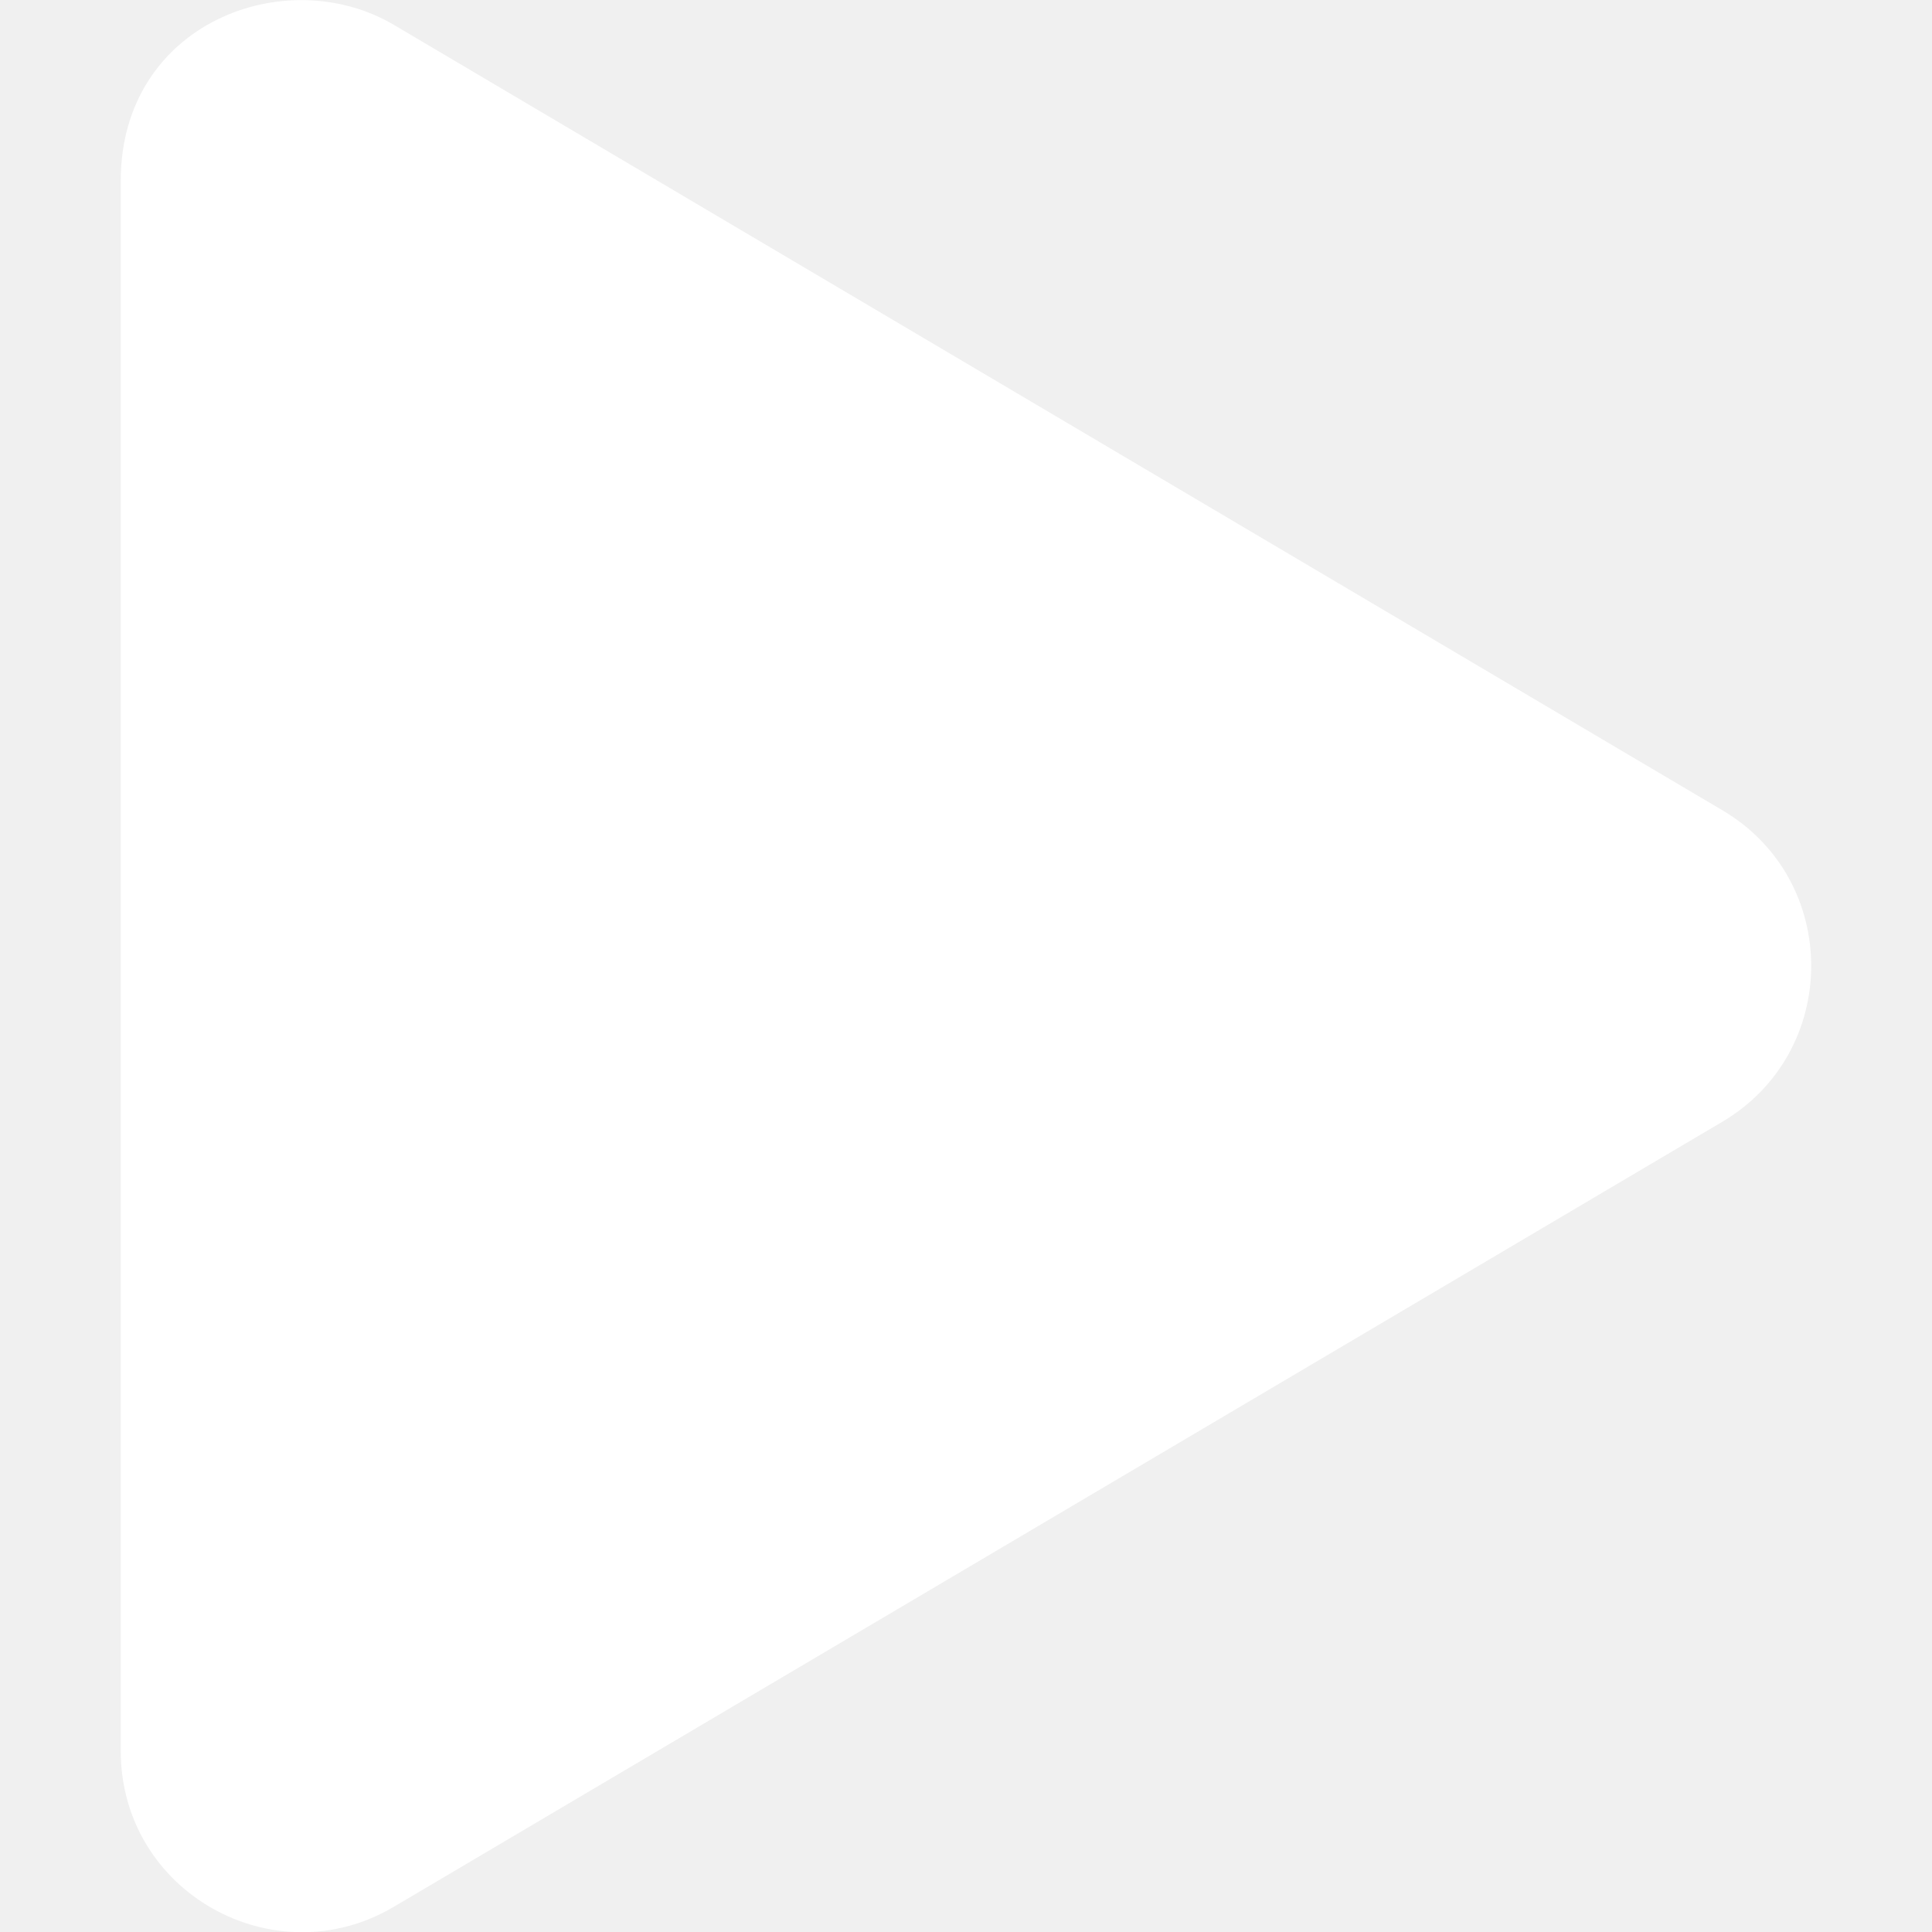
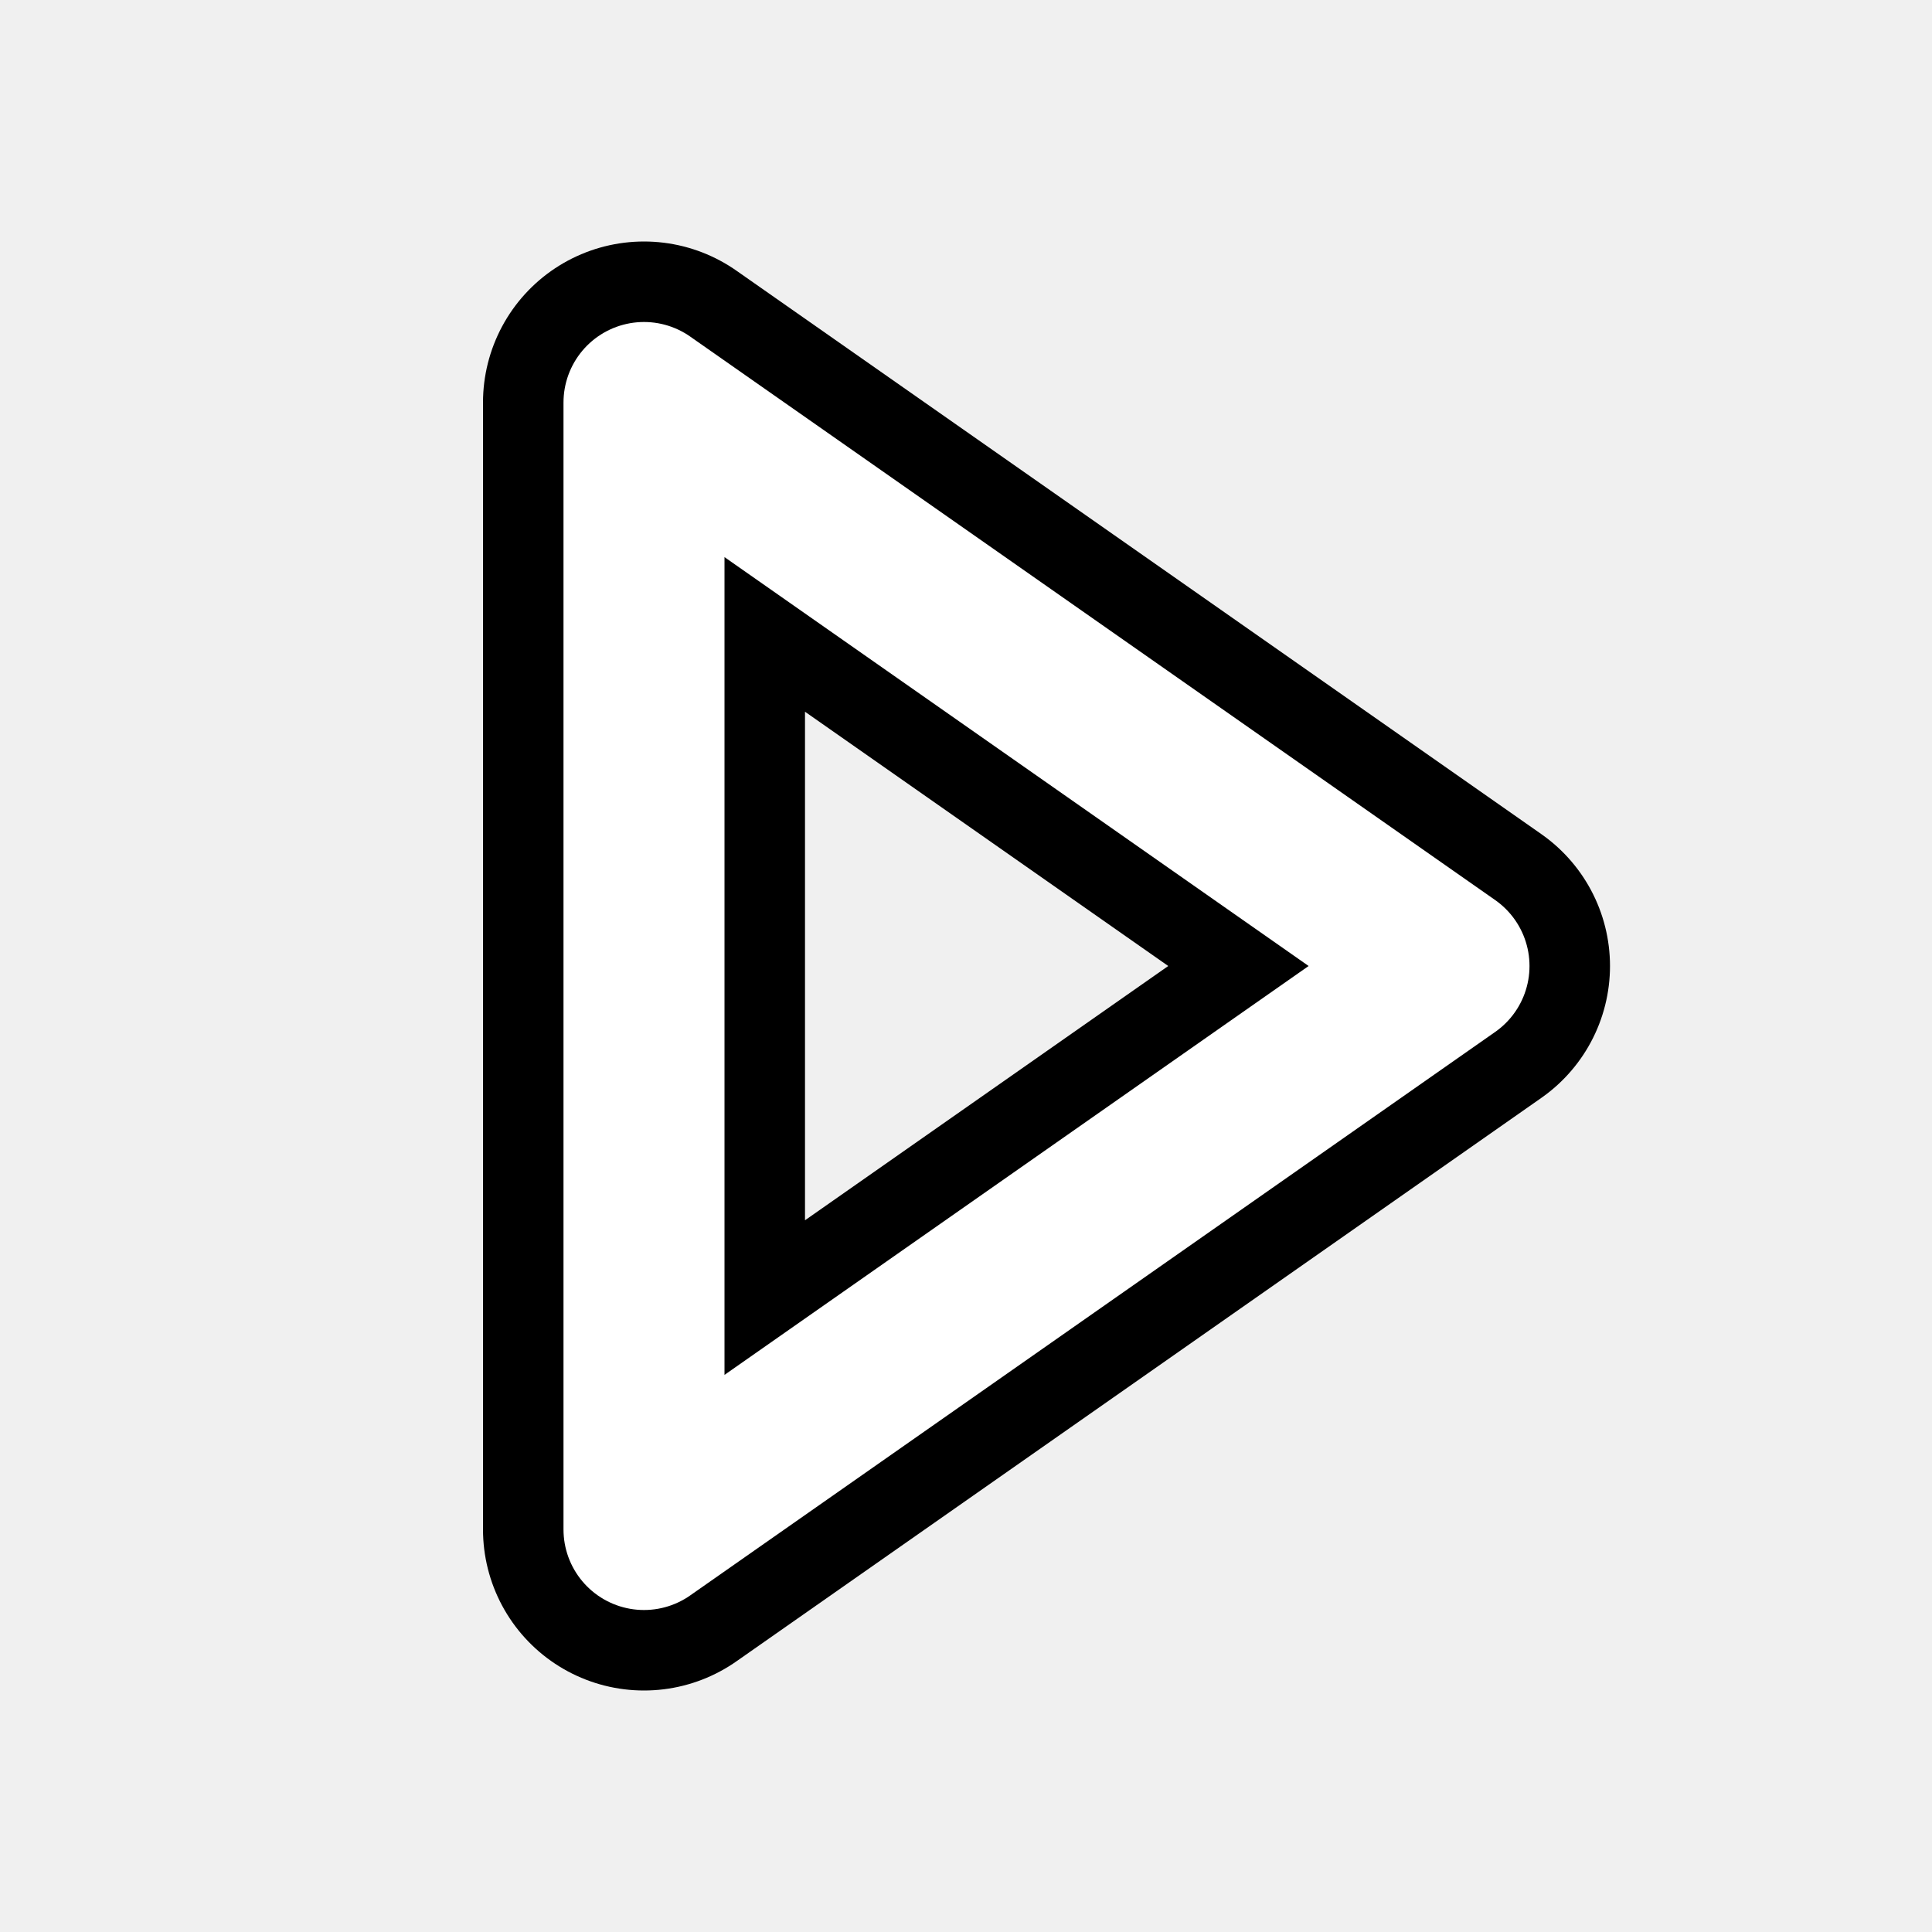
- <svg xmlns="http://www.w3.org/2000/svg" width="10" height="10" class="svg-inline--fa fa-play fa-w-14" aria-hidden="true" data-prefix="fas" data-icon="play" role="img" viewBox="0 0 448 512" data-fa-i2svg="">
-   <path fill="rgb(255, 255, 255)" d="M424.4 214.7L72.4 6.6C43.8-10.3 0 6.1 0 47.9V464c0 37.5 40.7 60.1 72.4 41.3l352-208c31.4-18.5 31.5-64.1 0-82.6z" />
+ <svg xmlns="http://www.w3.org/2000/svg" viewBox="0 0 24 24" width="24" height="24" fill="none">
+   <path d="M8 5l10 7-10 7V5z" stroke="#000" stroke-width="4" stroke-linejoin="round" />
+   <path d="M8 5l10 7-10 7V5z" stroke="#fff" stroke-width="2" stroke-linejoin="round" />
</svg>
